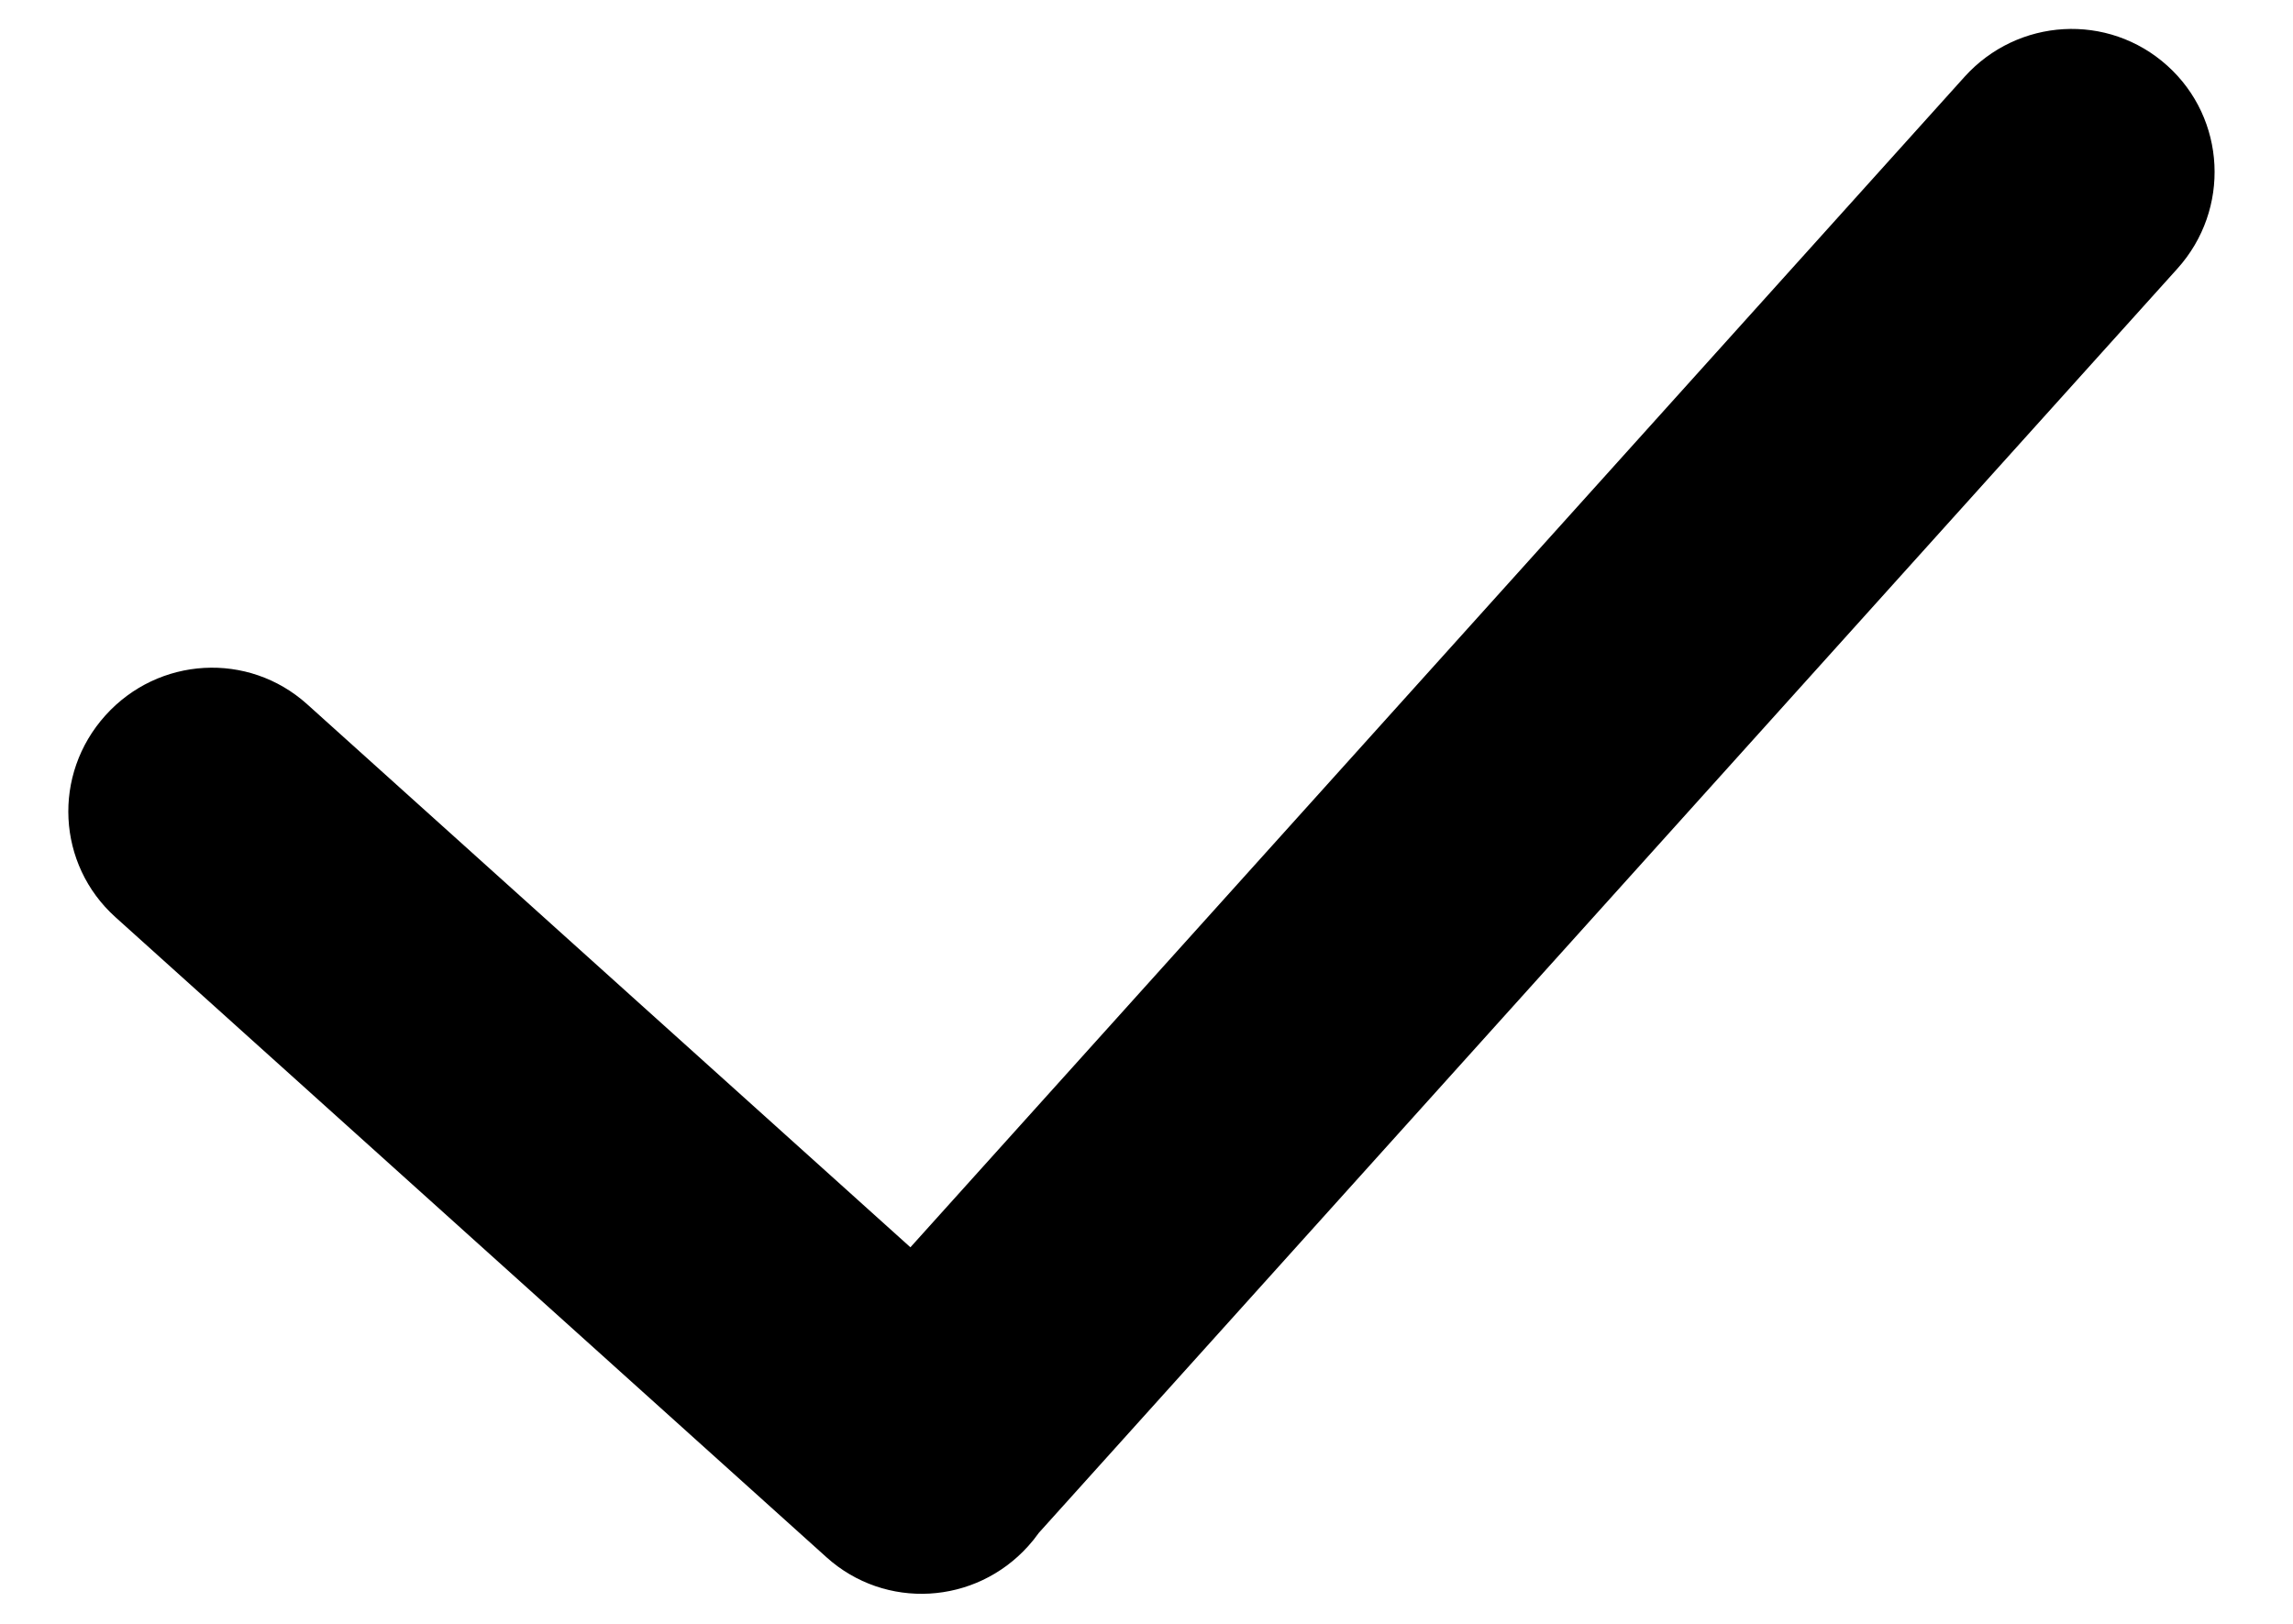
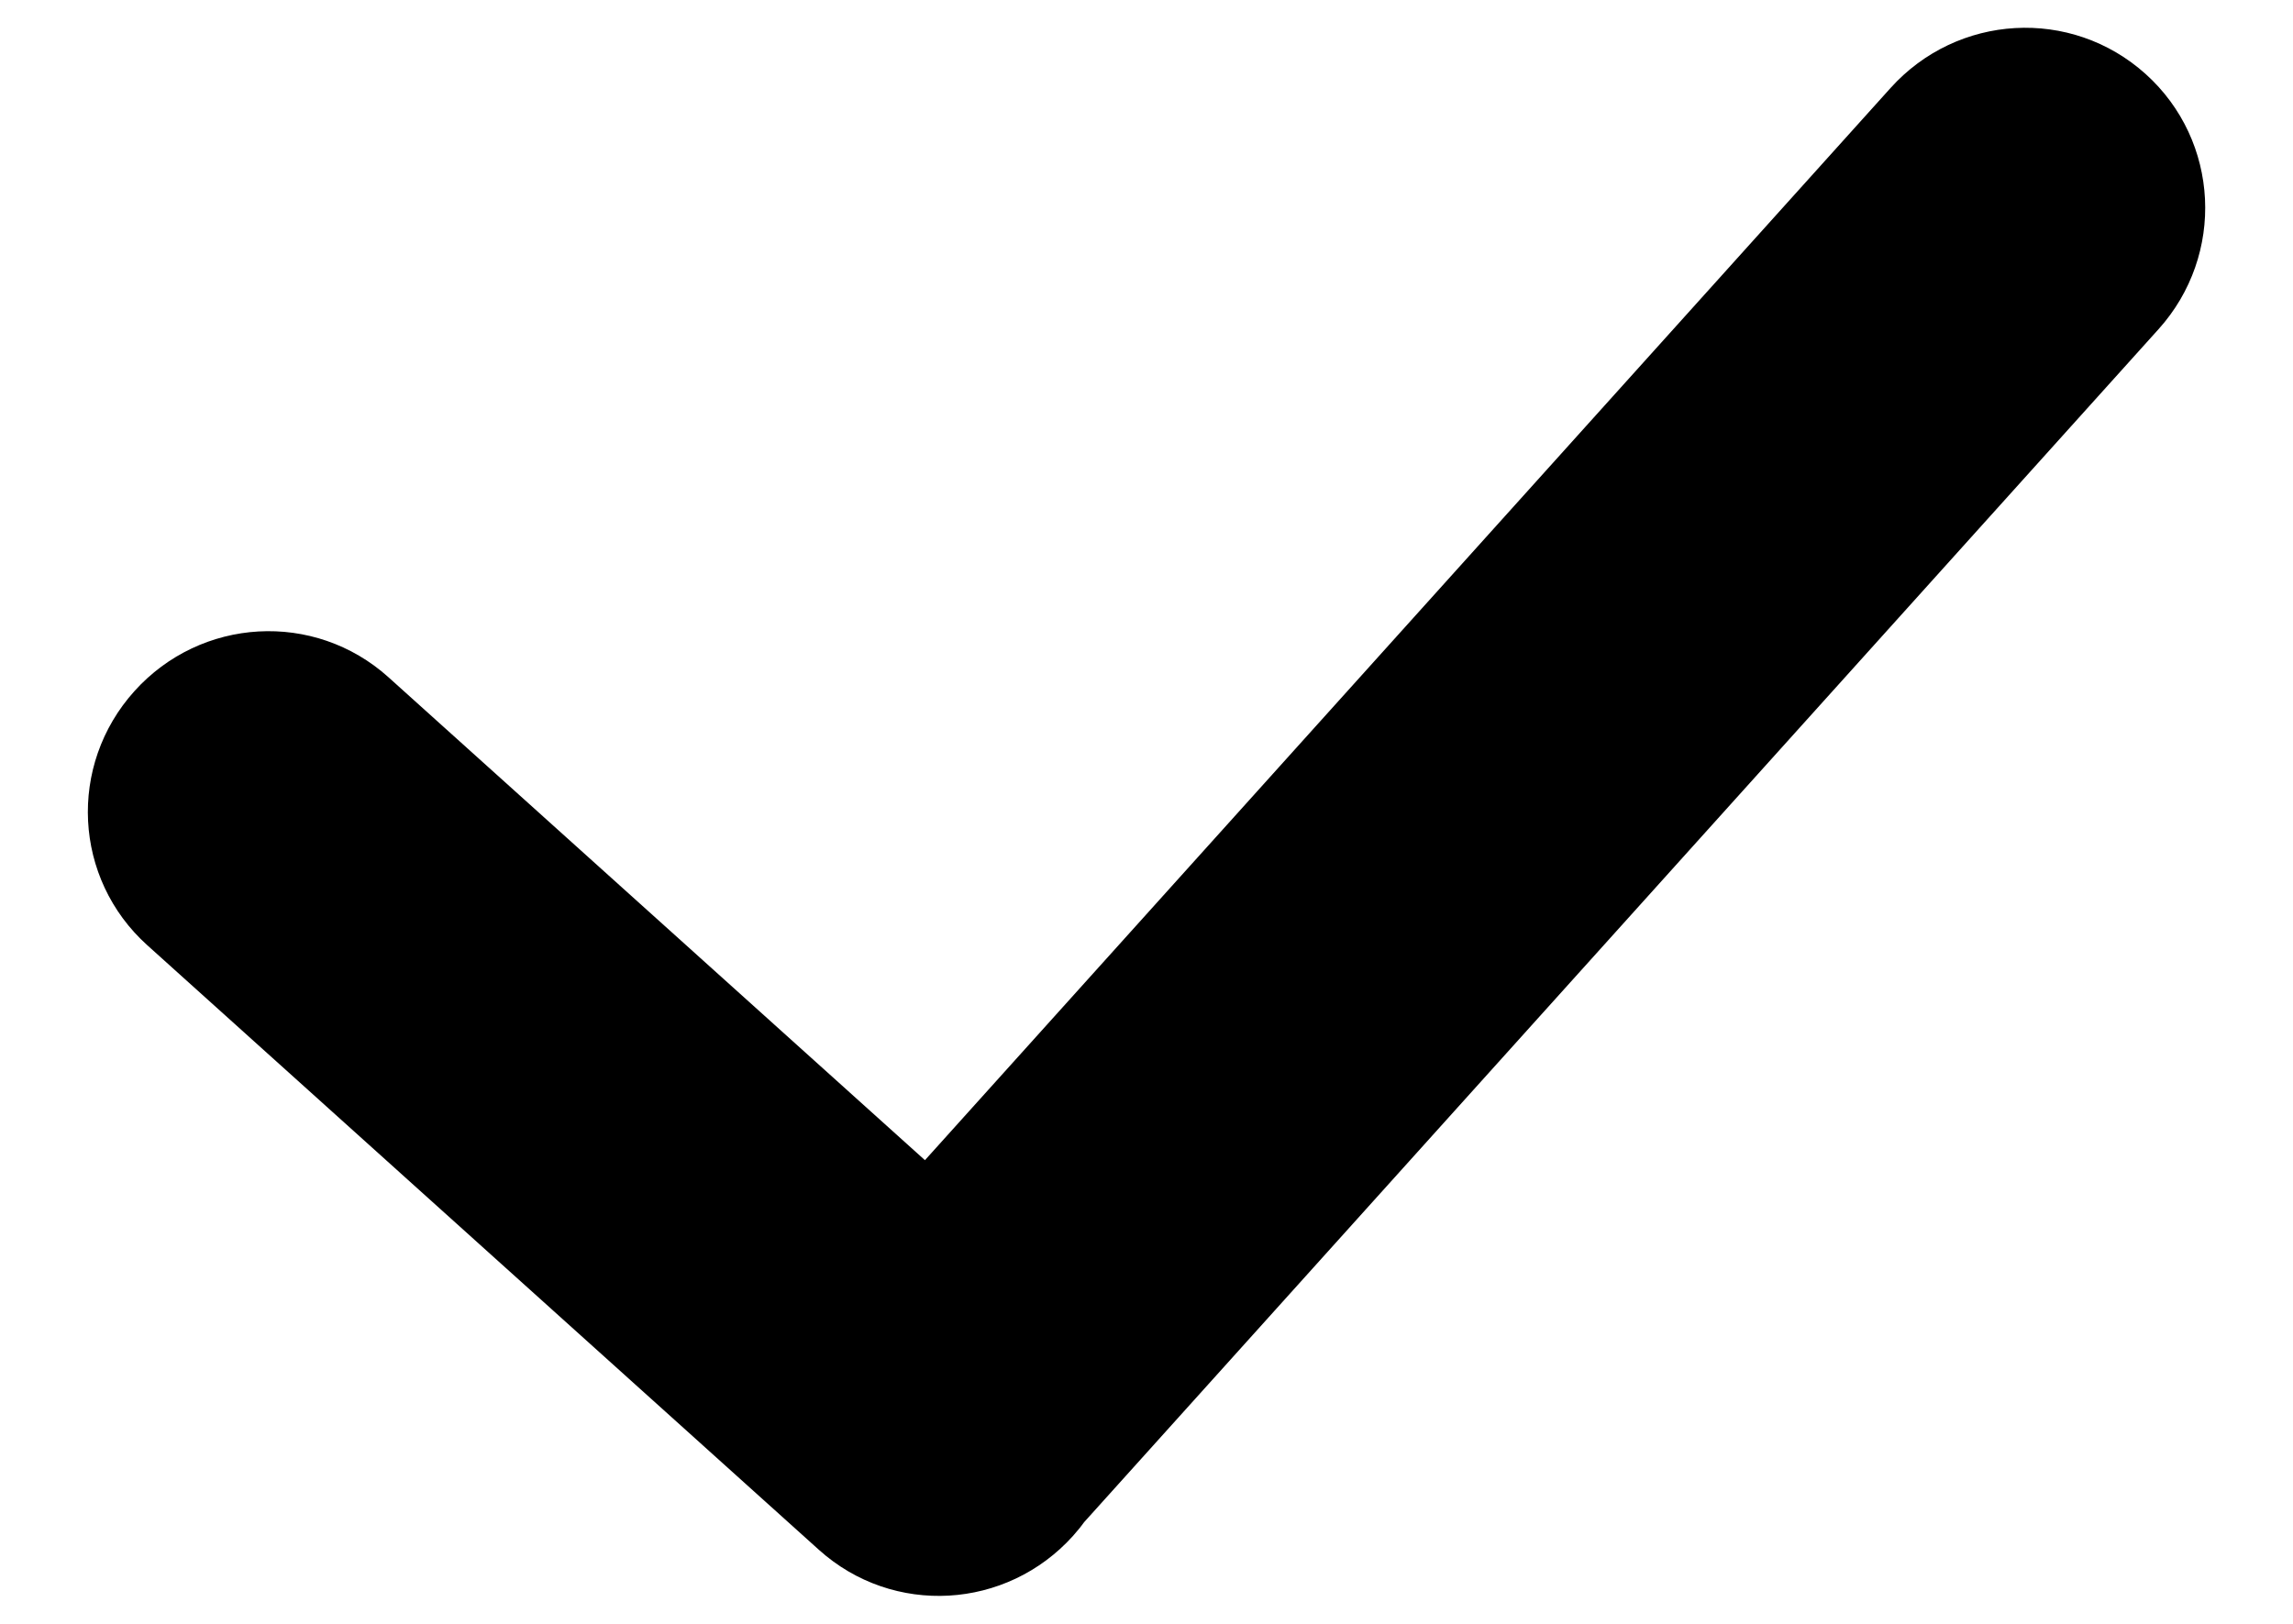
- <svg xmlns="http://www.w3.org/2000/svg" t="1791030485809" class="icon" viewBox="0 0 1446 1024" version="1.1" p-id="7044" width="282.422" height="200">
-   <path d="M574.116 786.736 1238.811 48.518C1272.39 11.225 1329.415 7.828 1366.757 41.45 1403.84 74.84 1406.731 132.085 1373.102 169.434L655.119 966.835C653.072 969.717 650.836 972.514 648.408 975.211 615.018 1012.294 558.292 1015.652 521.196 982.25L72.778 578.493C35.911 545.298 32.859 488.584 66.482 451.242 99.872 414.159 156.598 410.801 193.694 444.203L574.116 786.736Z" fill="#000000" p-id="7045" />
+ <svg xmlns="http://www.w3.org/2000/svg" t="1791030485809" class="icon" viewBox="-33.2 -30.3 1506 1084" version="1.1" p-id="7044" width="282.422" height="200">
+   <path d="M574.116 786.736 1238.811 48.518C1272.39 11.225 1329.415 7.828 1366.757 41.45 1403.84 74.84 1406.731 132.085 1373.102 169.434L655.119 966.835C653.072 969.717 650.836 972.514 648.408 975.211 615.018 1012.294 558.292 1015.652 521.196 982.25L72.778 578.493C35.911 545.298 32.859 488.584 66.482 451.242 99.872 414.159 156.598 410.801 193.694 444.203L574.116 786.736Z" fill="#000000" stroke="#000000" stroke-width="60" stroke-linejoin="round" stroke-linecap="round" p-id="7045" />
</svg>
